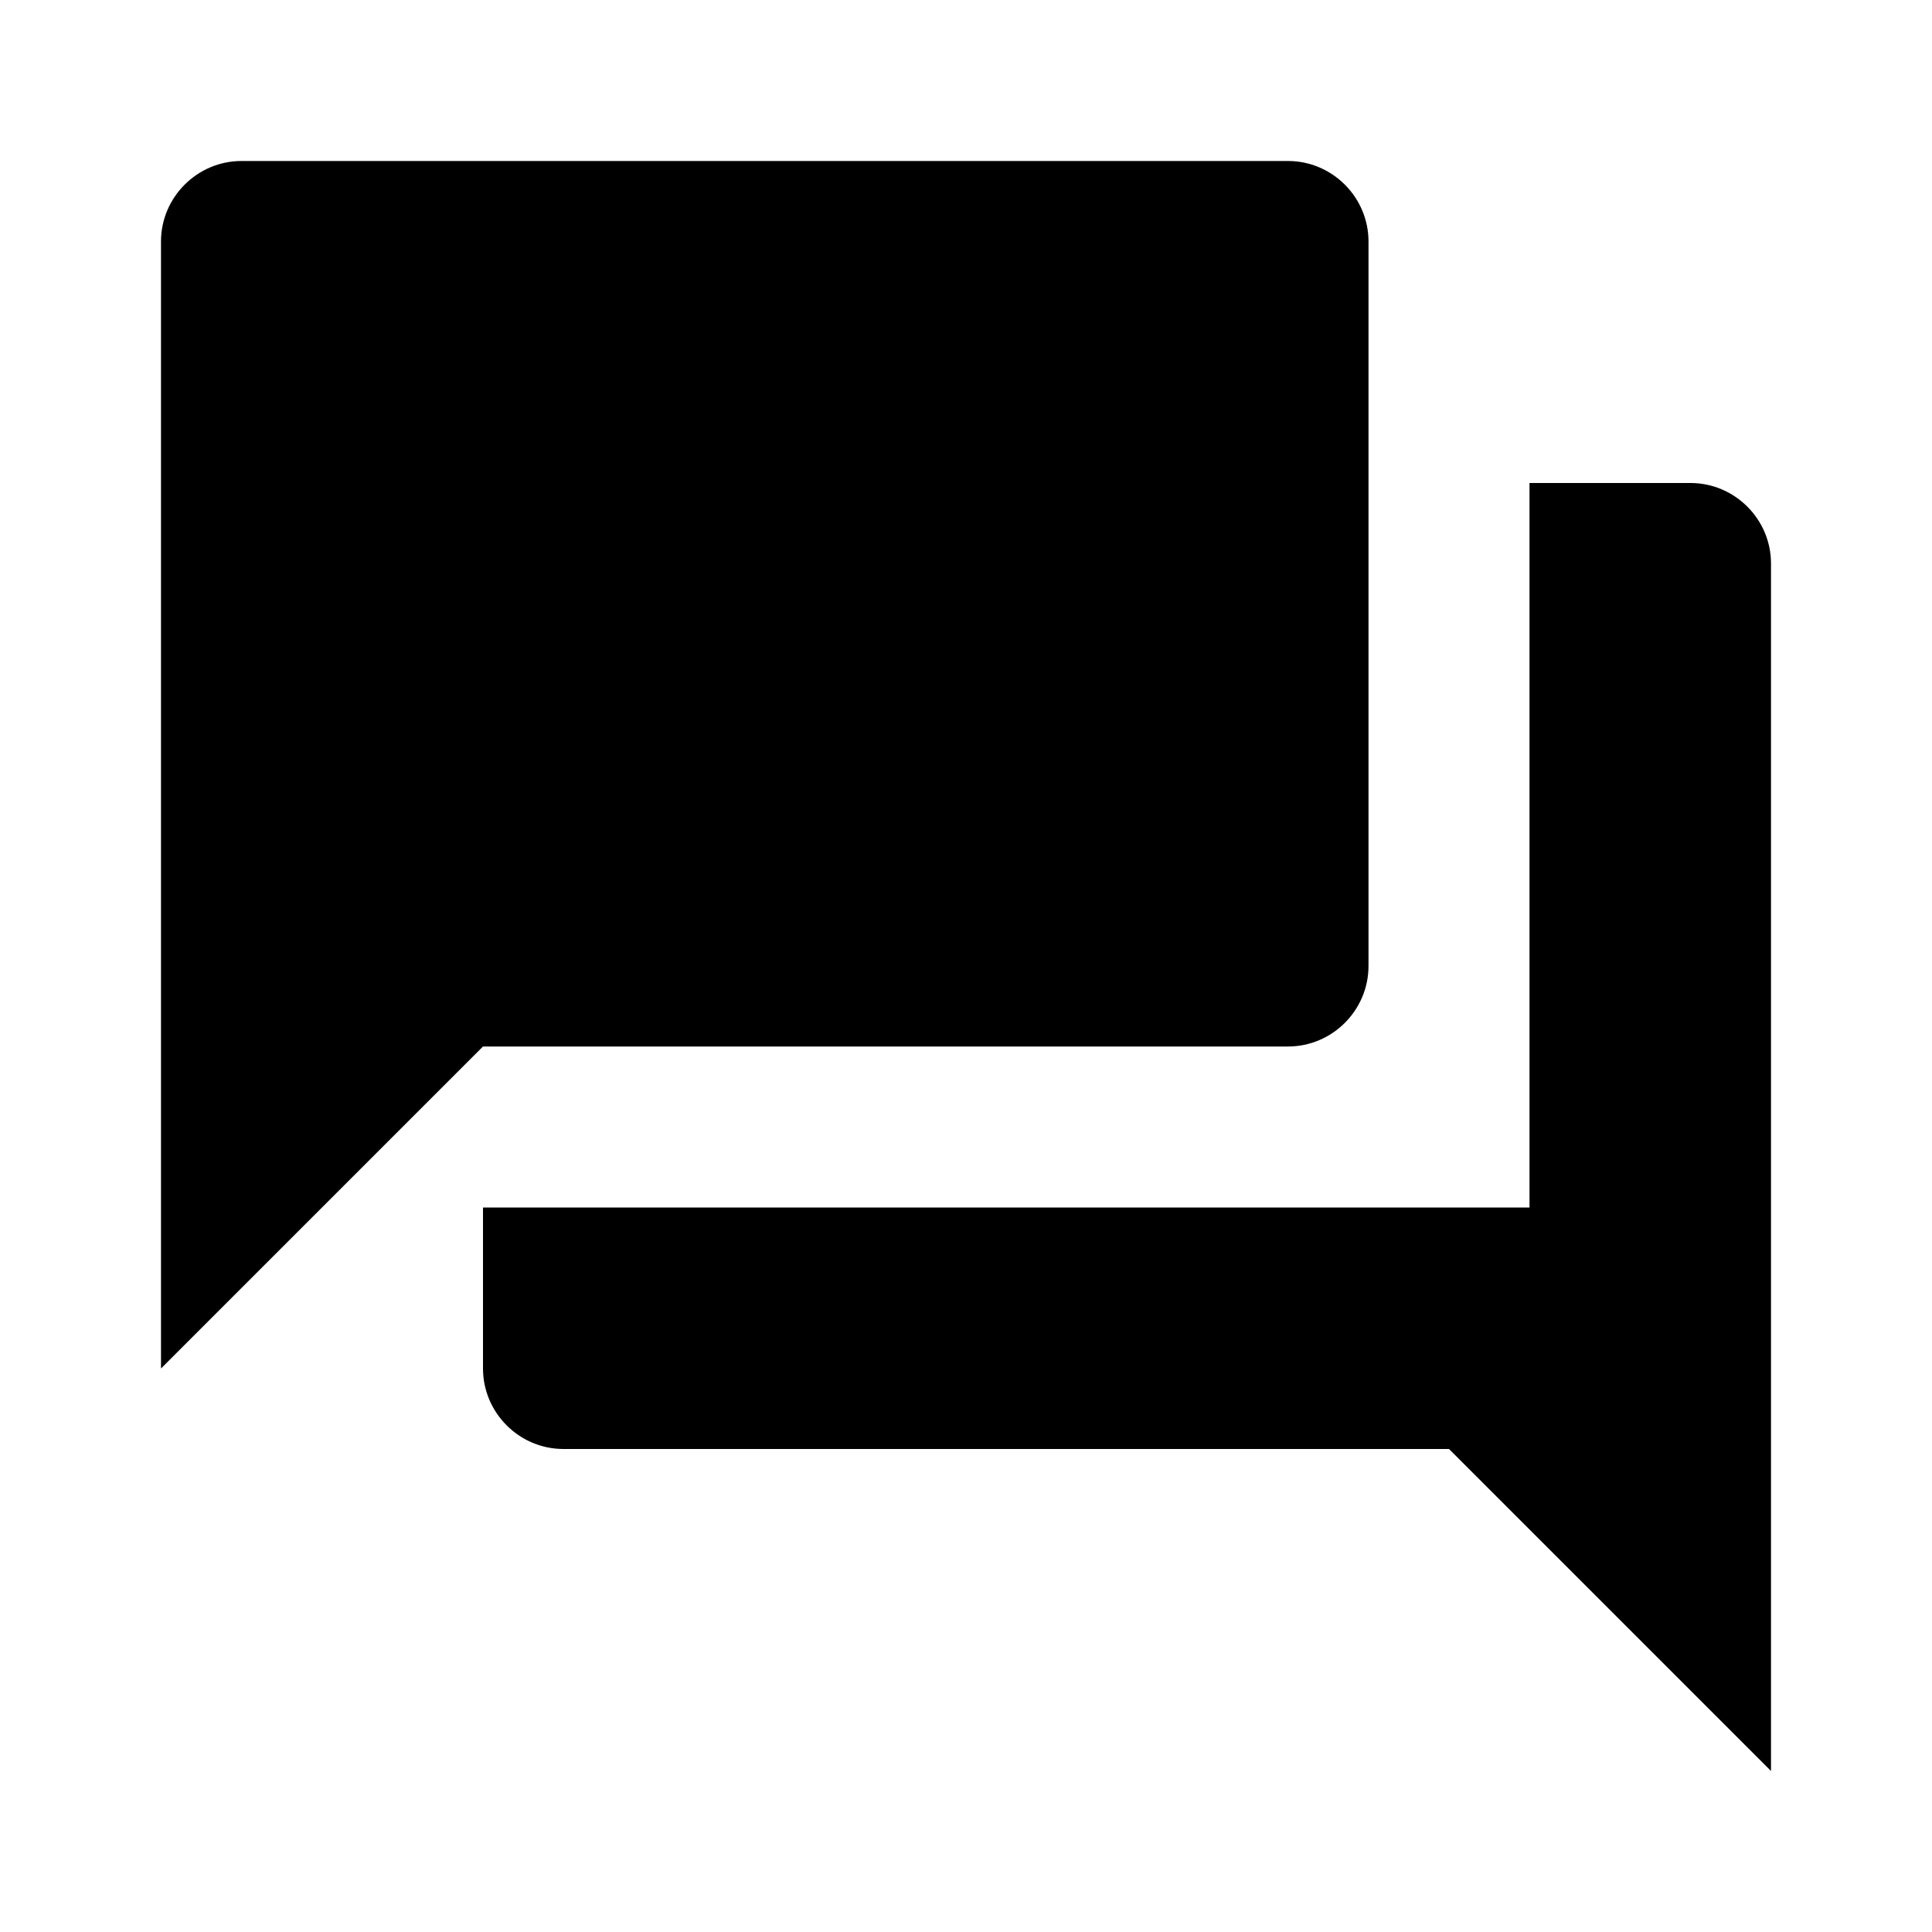
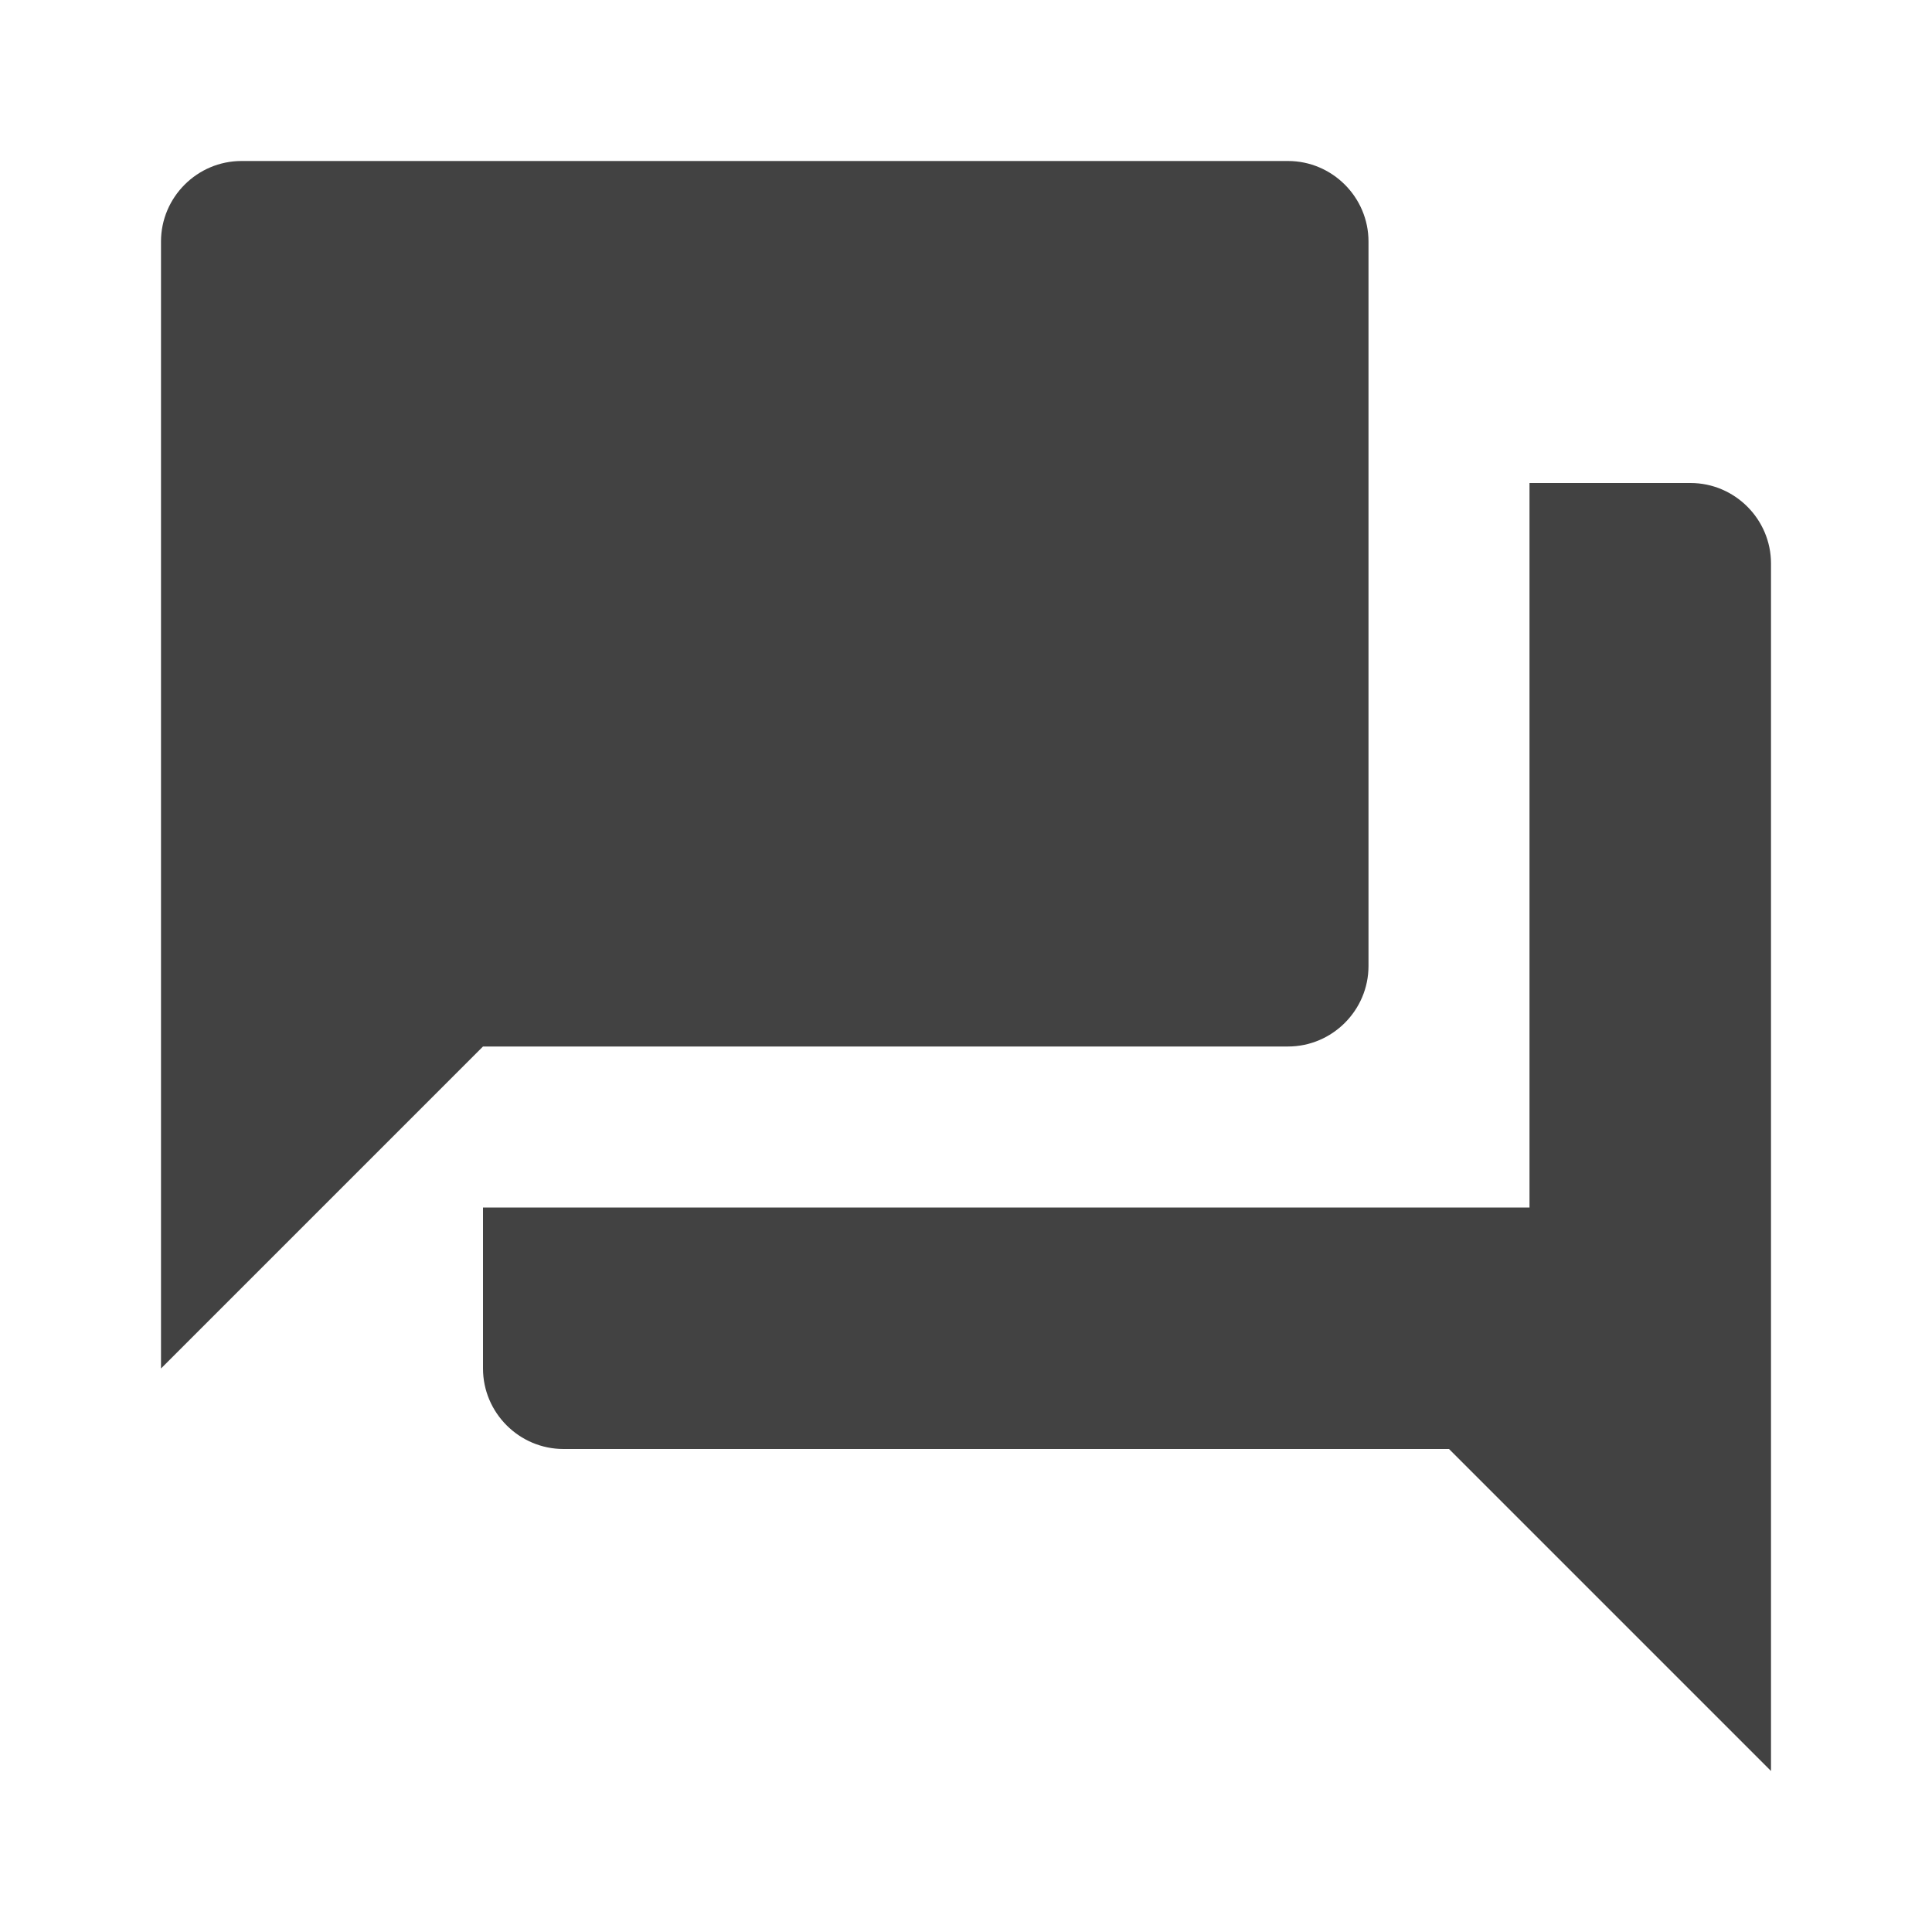
<svg xmlns="http://www.w3.org/2000/svg" viewBox="0 0 24 24" preserveAspectRatio="xMidYMid meet">
  <g>
-     <path d="M21 6h-2v9H6v2c0 .55.45 1 1 1h11l4 4V7c0-.55-.45-1-1-1zm-4 6V3c0-.55-.45-1-1-1H3c-.55 0-1 .45-1 1v14l4-4h10c.55 0 1-.45 1-1z" />
+     <path fill="#424242" d="M21 6h-2v9H6v2c0 .55.45 1 1 1h11l4 4V7c0-.55-.45-1-1-1zm-4 6V3c0-.55-.45-1-1-1H3c-.55 0-1 .45-1 1v14l4-4h10c.55 0 1-.45 1-1z" />
  </g>
</svg>
